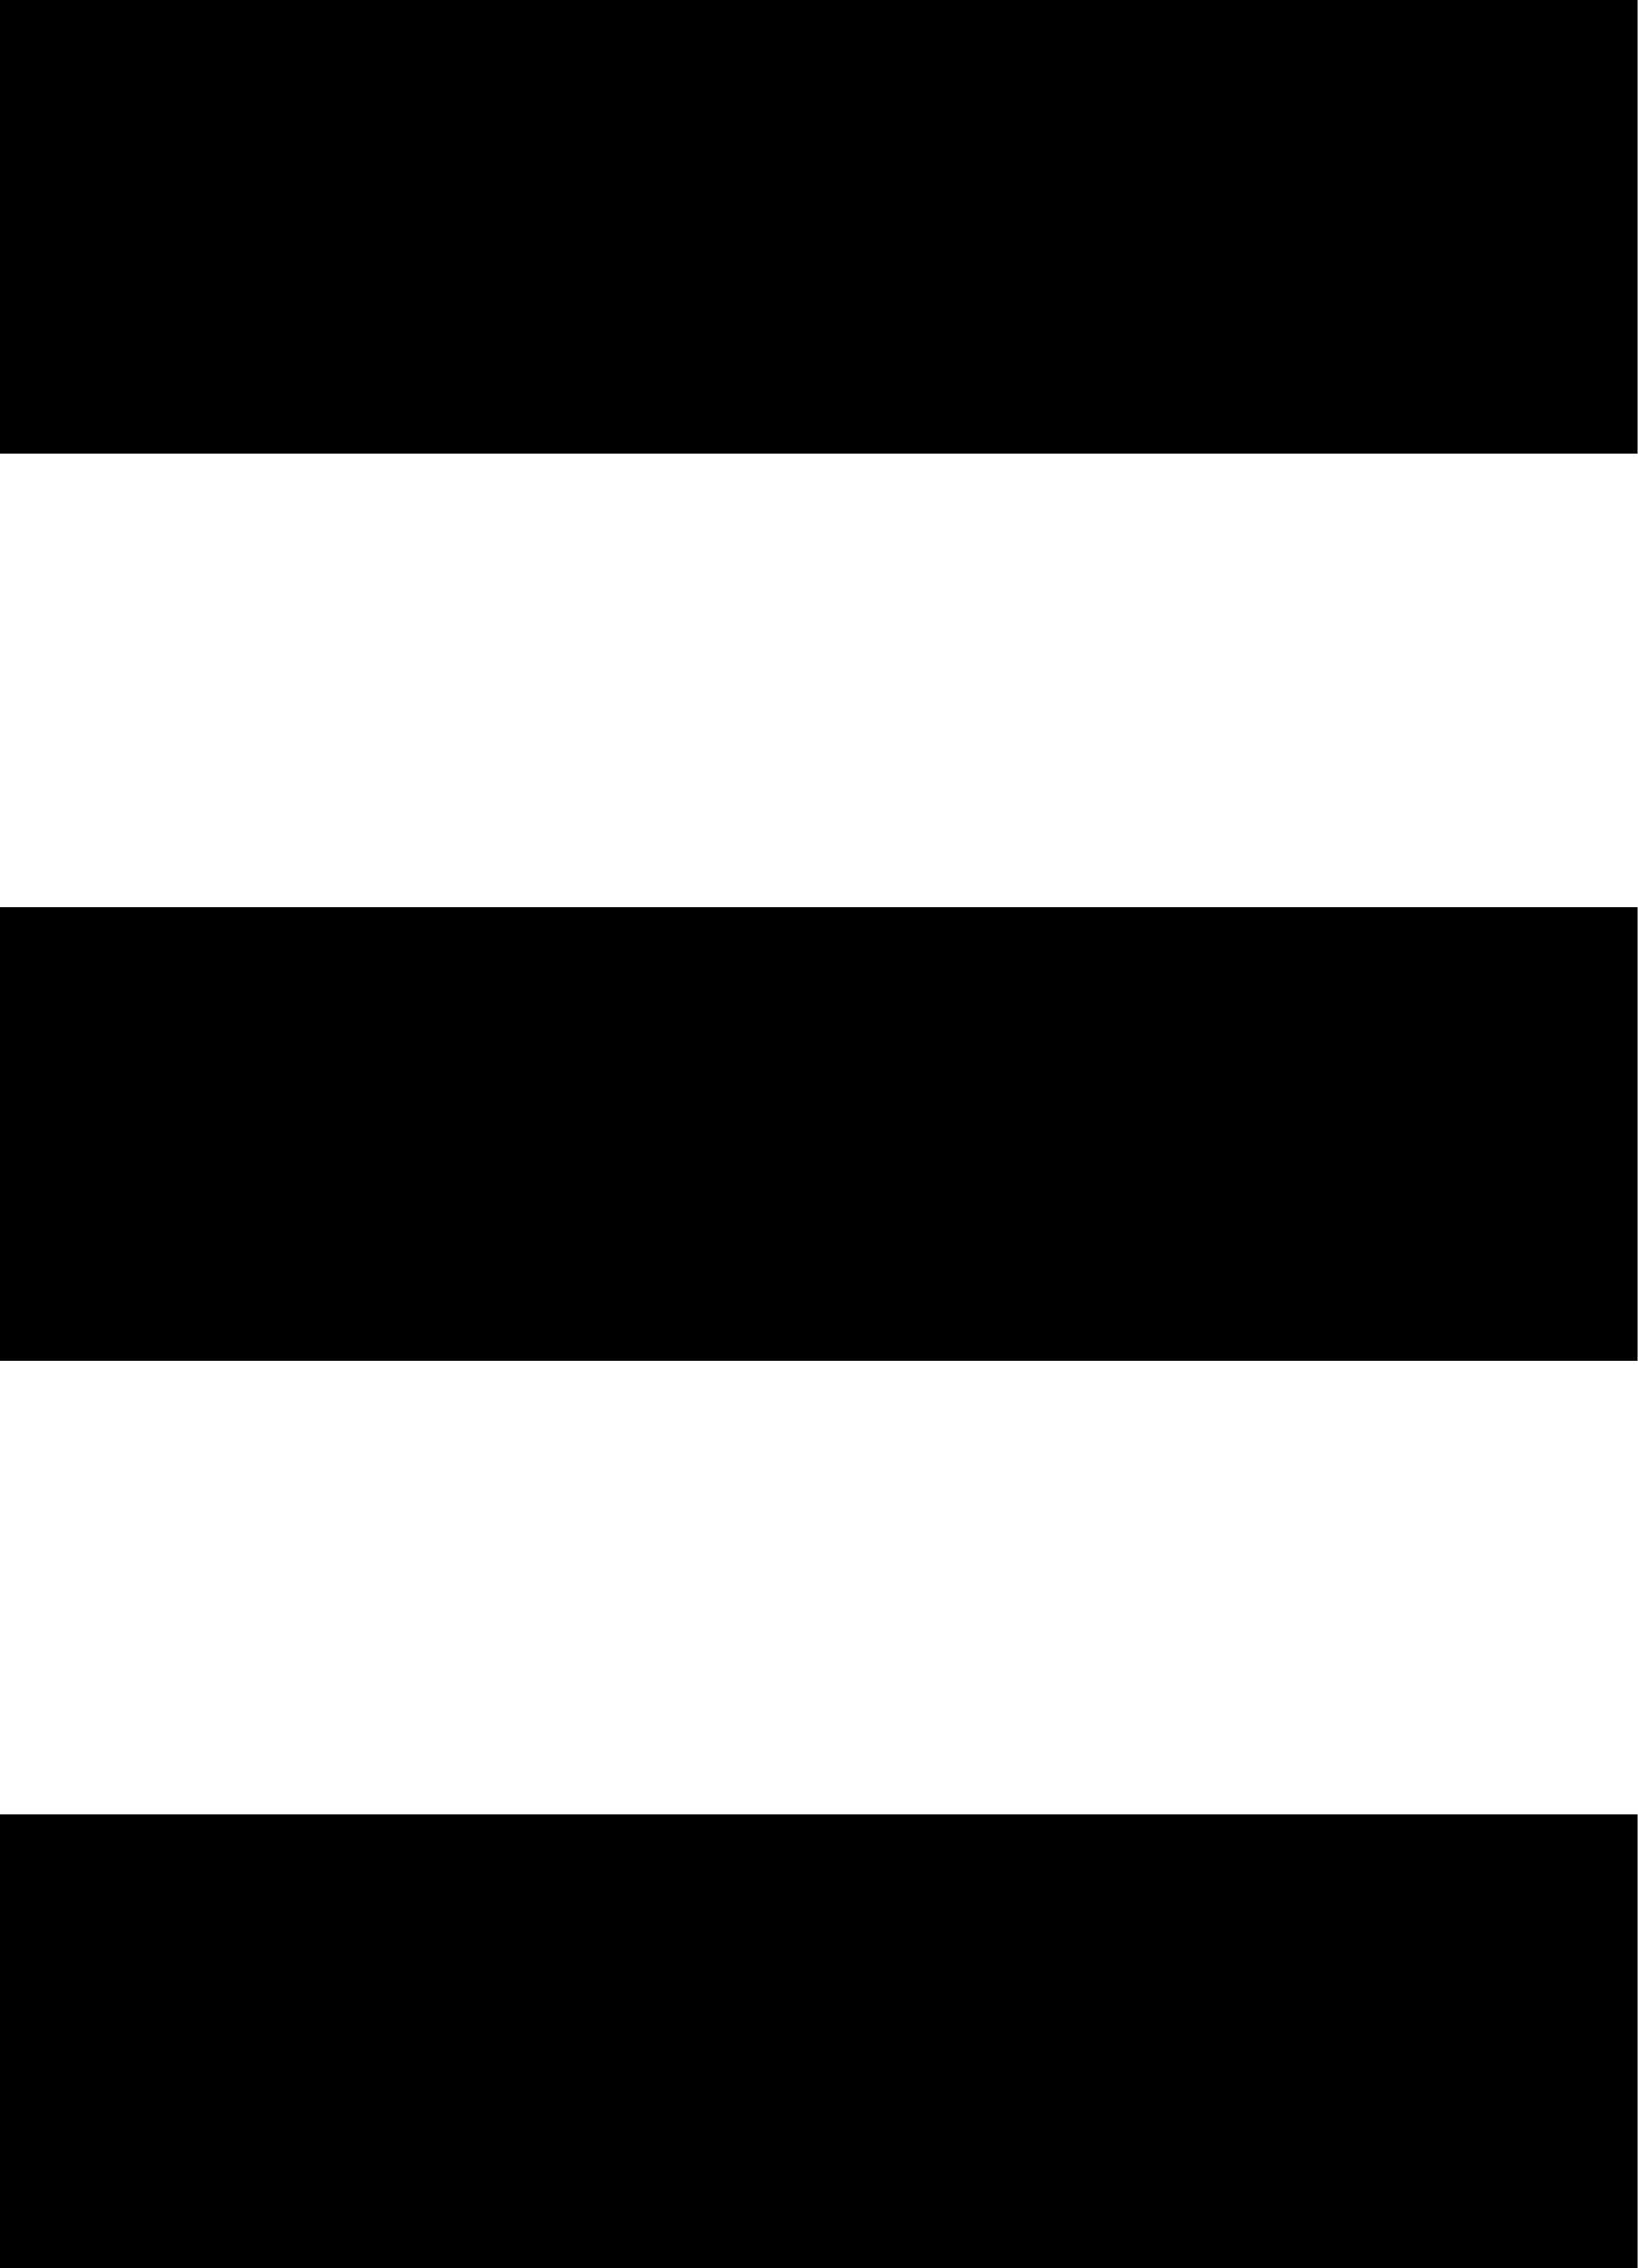
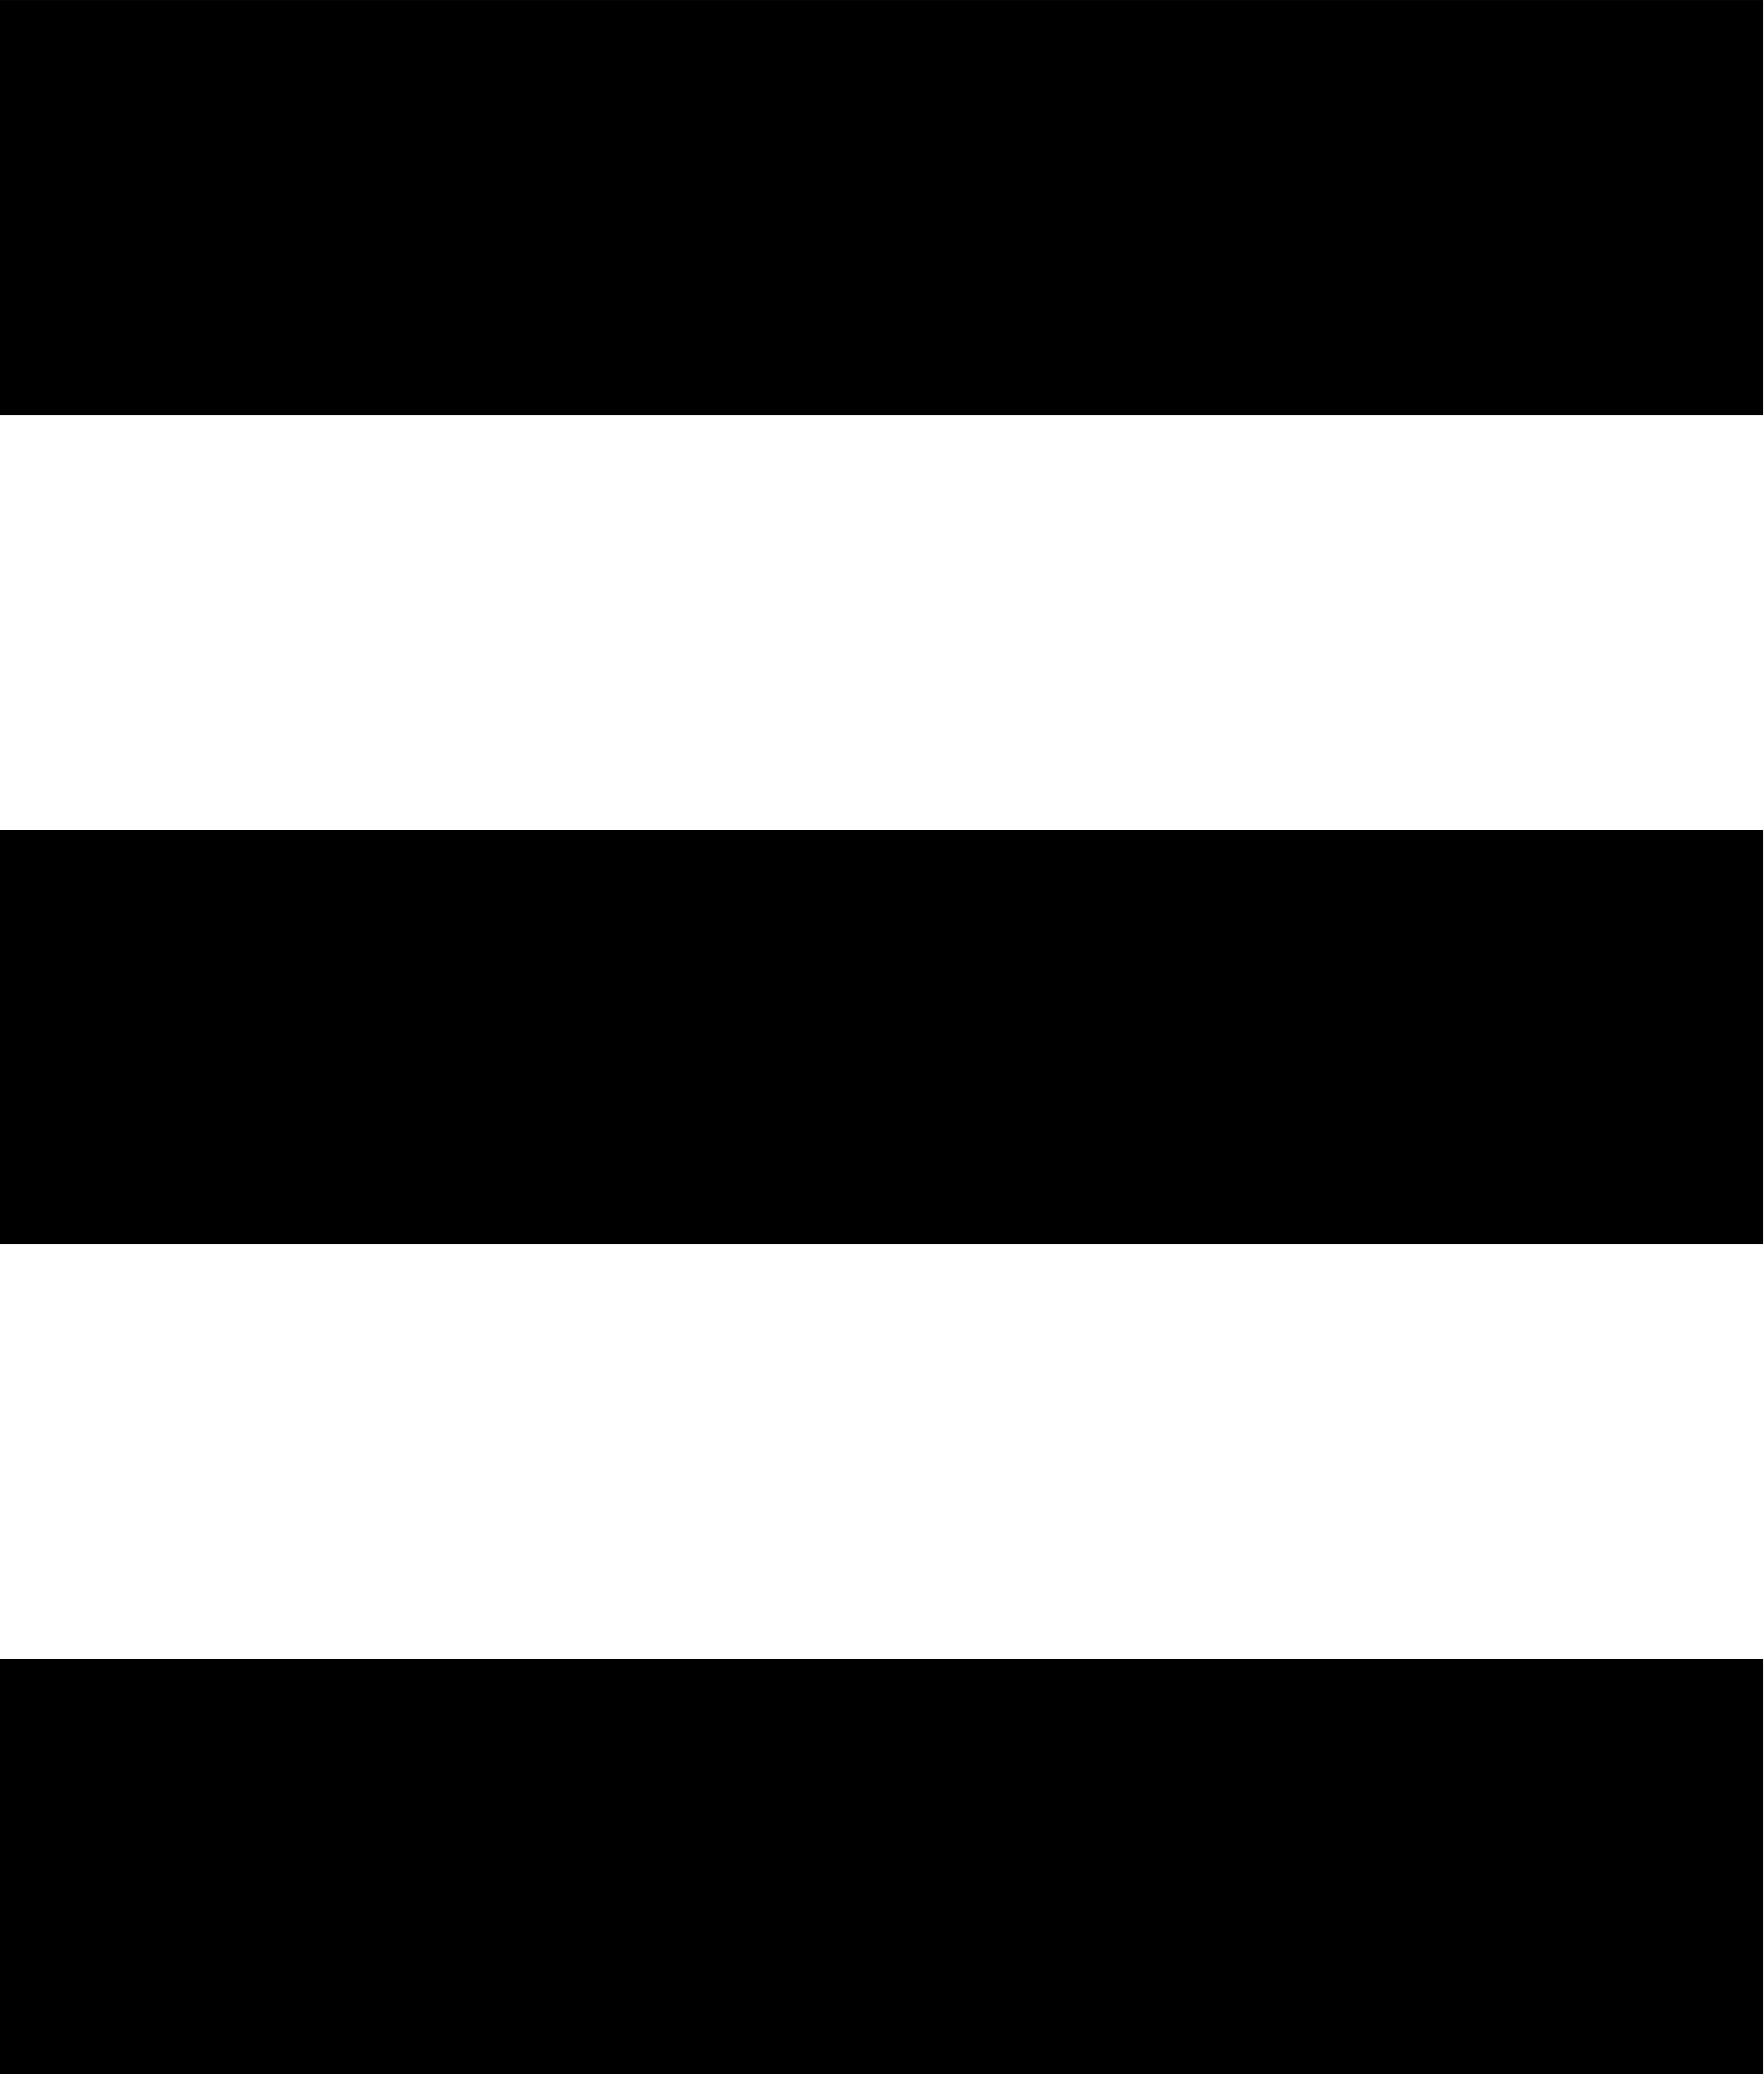
- <svg xmlns="http://www.w3.org/2000/svg" width="19.108mm" height="26.458mm" viewBox="0 0 19.108 26.458" version="1.1" id="svg8">
+ <svg xmlns="http://www.w3.org/2000/svg" width="22.49mm" height="26.458mm" viewBox="0 0 22.49 26.458" version="1.1" id="svg8">
  <defs id="defs2" />
-   <g id="layer1">
-     <path style="opacity:1;fill:#000000;fill-opacity:1;stroke-width:0;stroke-miterlimit:4;stroke-dasharray:none;paint-order:fill markers stroke" d="M 0,0 V 5.292 H 19.108 V 0 Z M 0,10.583 V 15.875 h 19.108 v -5.292 z m 0,10.583 v 5.292 h 19.108 v -5.292 z" id="rect816" />
+   <g id="layer1" transform="translate(0,-270.5417)">
+     <rect style="opacity:1;fill:#000000;fill-opacity:1;fill-rule:nonzero;stroke:none;stroke-width:0.847;stroke-linecap:round;stroke-linejoin:round;stroke-miterlimit:4;stroke-dasharray:none;stroke-dashoffset:0;stroke-opacity:1;paint-order:markers stroke fill" id="rect821" width="22.49" height="5.292" x="0" y="270.542" />
+     <rect style="opacity:1;fill:#000000;fill-opacity:1;fill-rule:nonzero;stroke:none;stroke-width:0.847;stroke-linecap:round;stroke-linejoin:round;stroke-miterlimit:4;stroke-dasharray:none;stroke-dashoffset:0;stroke-opacity:1;paint-order:markers stroke fill" id="rect821-3" width="22.49" height="5.292" x="0" y="291.708" />
+     <rect style="opacity:1;fill:#000000;fill-opacity:1;fill-rule:nonzero;stroke:none;stroke-width:0.847;stroke-linecap:round;stroke-linejoin:round;stroke-miterlimit:4;stroke-dasharray:none;stroke-dashoffset:0;stroke-opacity:1;paint-order:markers stroke fill" id="rect821-37" width="22.49" height="5.292" x="-1.7763568e-15" y="281.125" />
  </g>
</svg>
